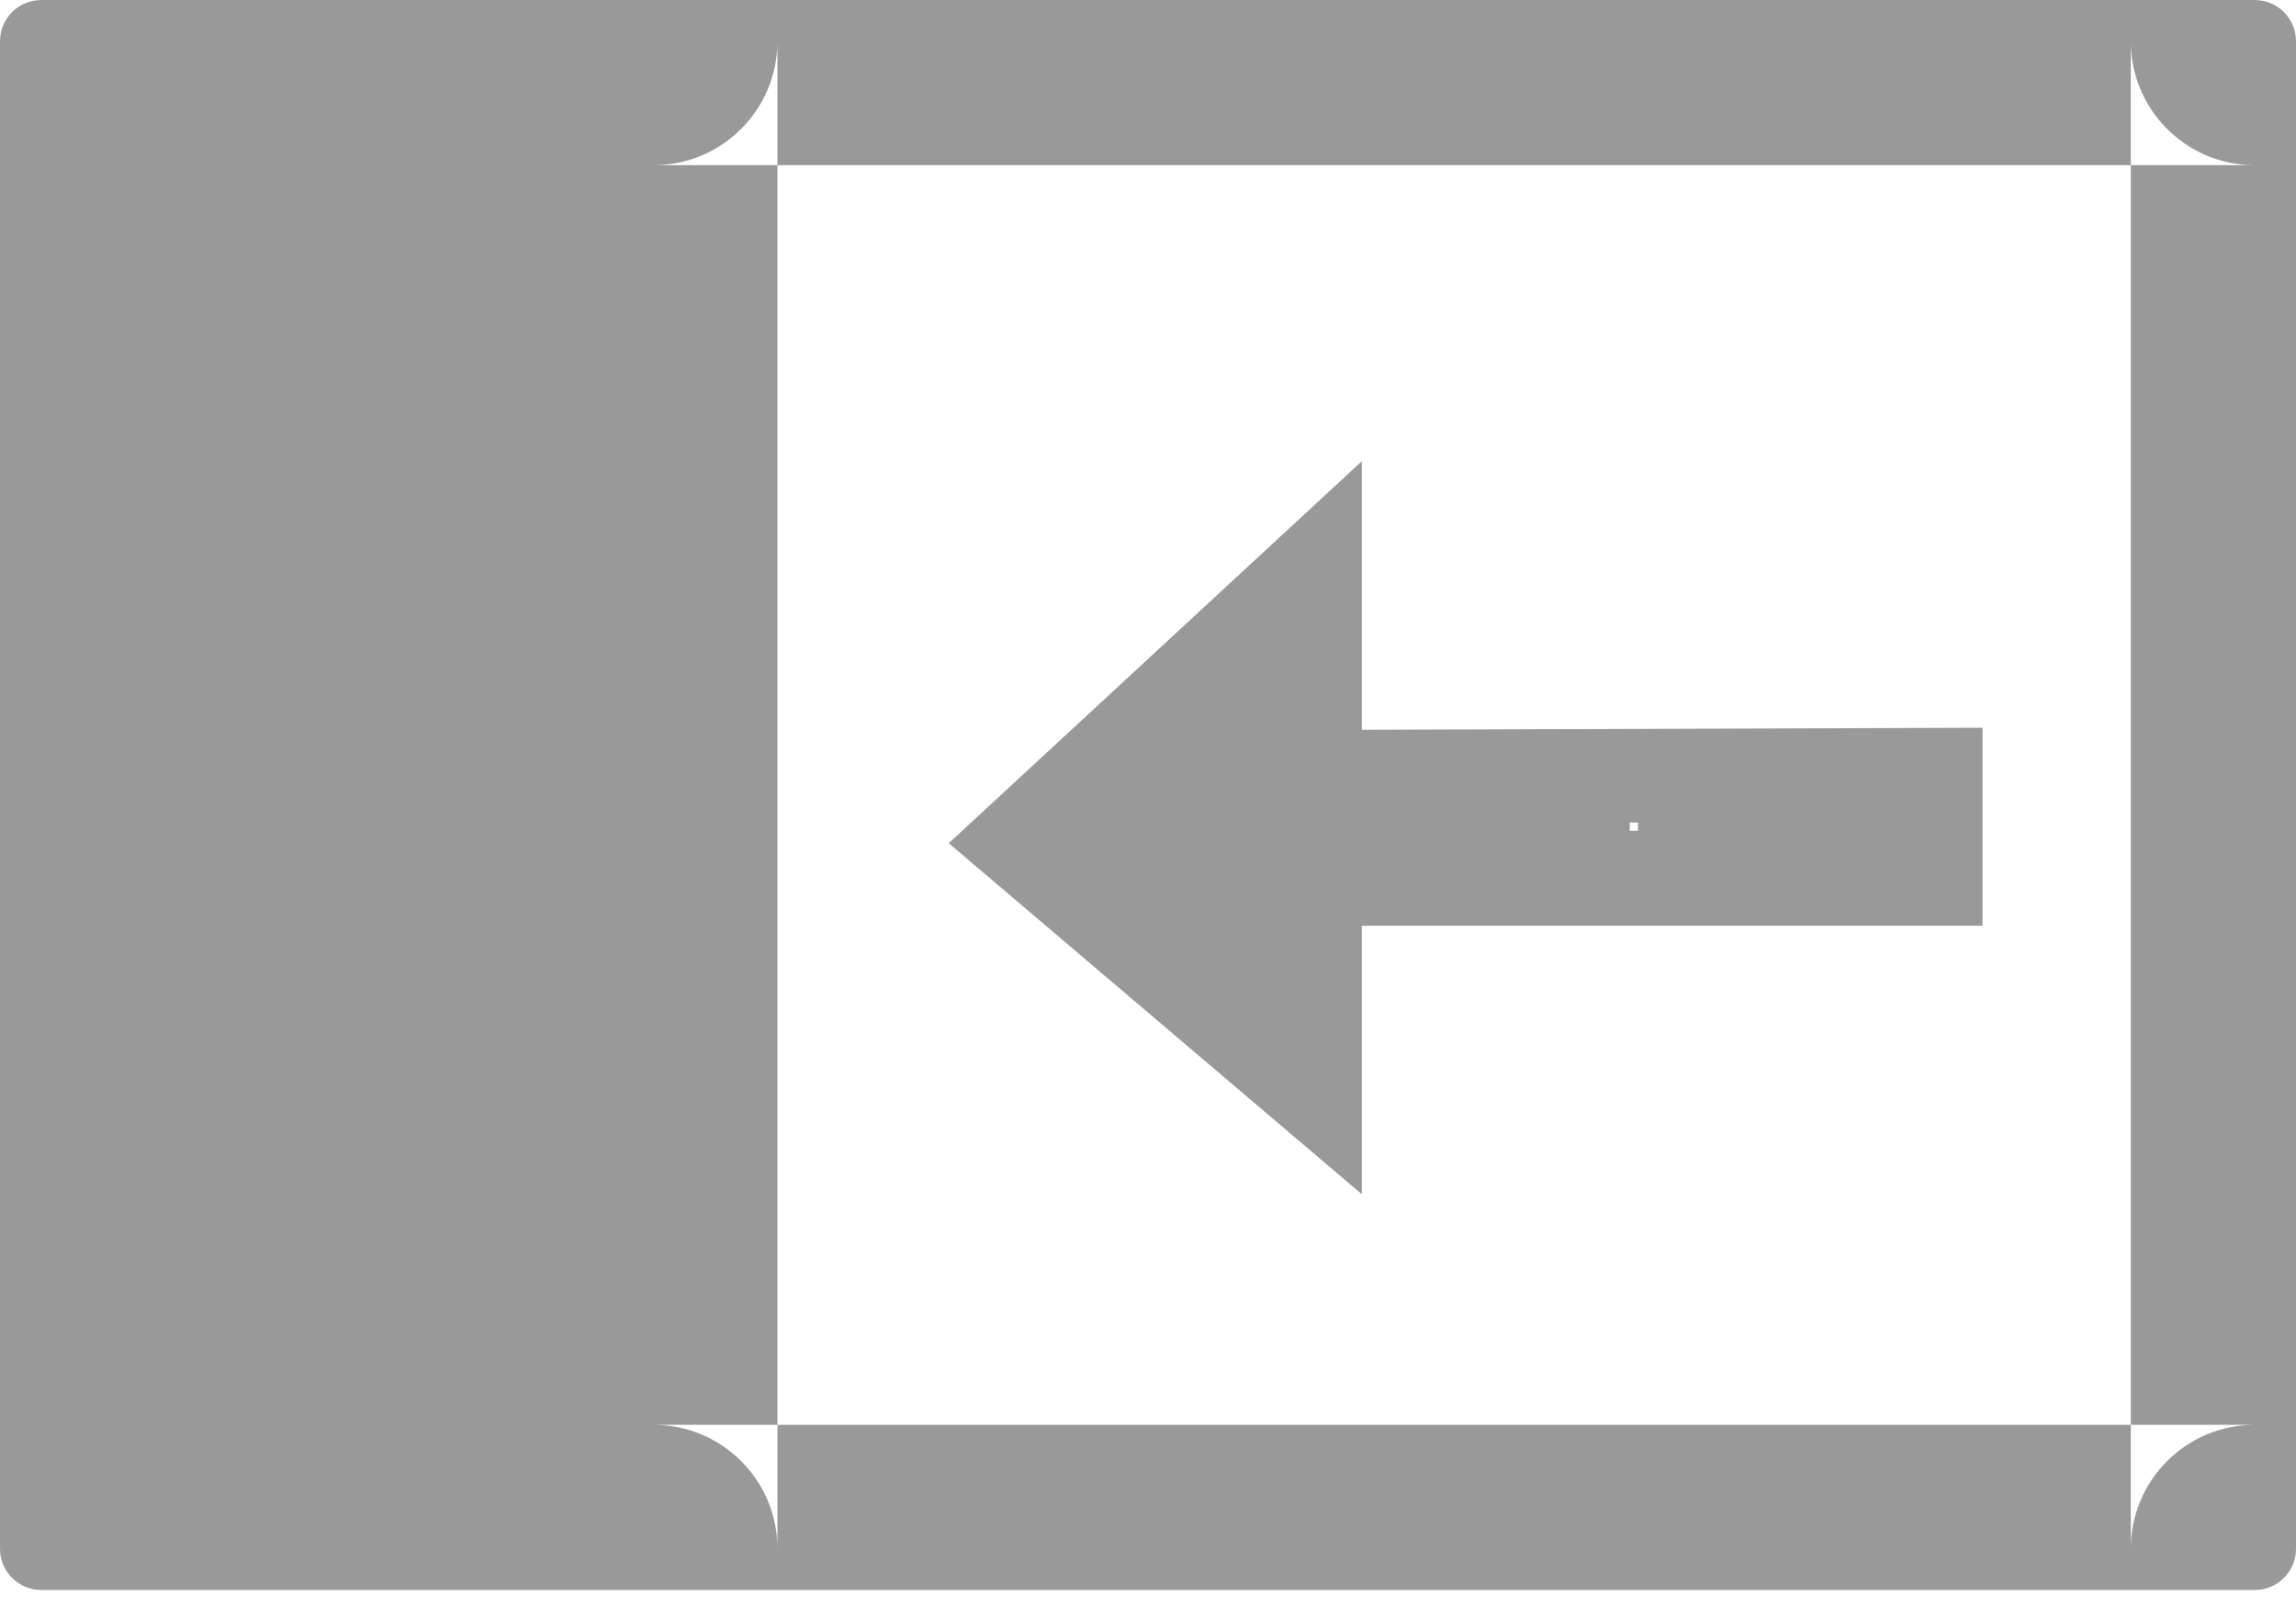
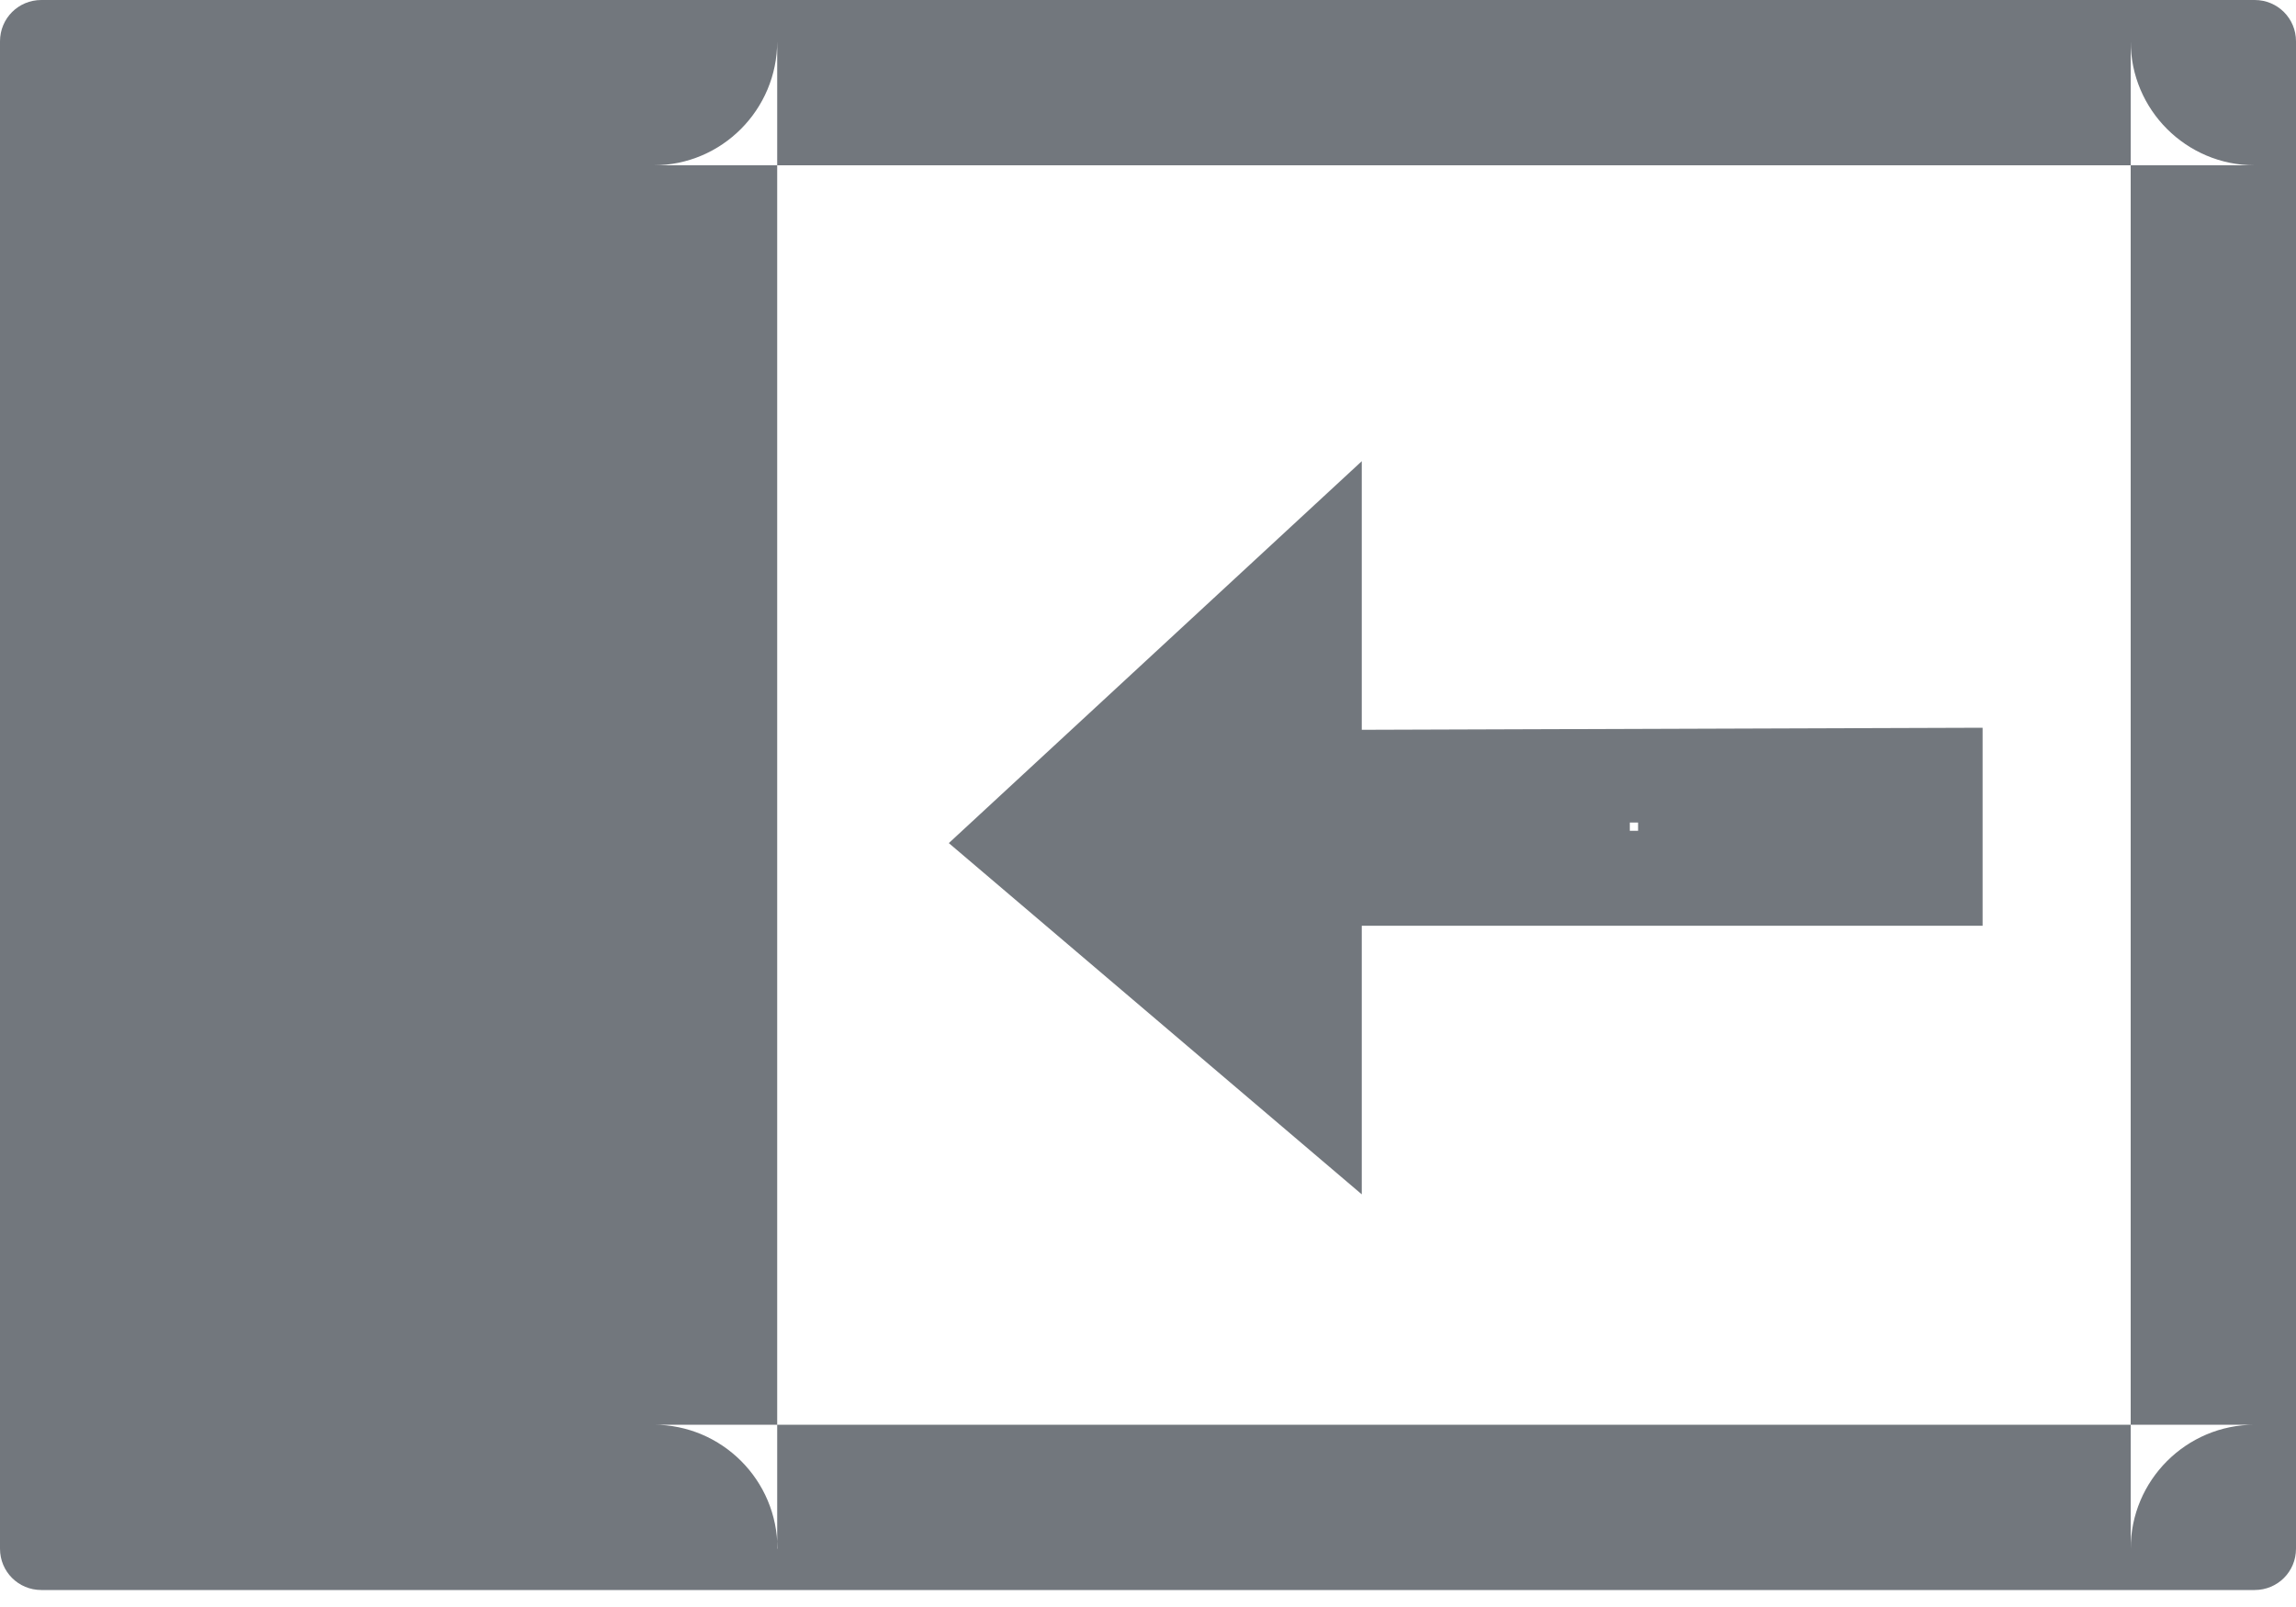
- <svg xmlns="http://www.w3.org/2000/svg" width="20px" height="14px" viewBox="0 0 20 14" version="1.1">
-   <defs />
-   <g id="Page-1" stroke="none" stroke-width="1" fill="none" fill-rule="evenodd">
-     <g id="topic-collapse" fill="#999999">
-       <path d="M6.772,13.492 C6.772,12.895 6.288,12.413 5.694,12.413 L19.639,12.413 C19.044,12.413 18.561,12.897 18.561,13.492 L18.561,0.36 C18.561,0.957 19.045,1.439 19.639,1.439 L5.694,1.439 C6.289,1.439 6.772,0.955 6.772,0.36 L6.772,13.492 Z M0.361,0 L19.639,0 C19.839,0 20,0.16 20,0.36 L20,13.492 C20,13.691 19.84,13.852 19.639,13.852 L0.361,13.852 C0.161,13.852 0,13.691 0,13.492 L0,0.36 C0,0.161 0.16,0 0.361,0 Z" id="Shape" />
-       <path d="M13.672,4.018 L13.672,6.358 L8.265,6.34 L8.265,8.065 L13.672,8.065 L13.672,10.404 L17.27,7.346 L13.672,4.018 Z M11.338,7.166 L11.338,7.238 L11.266,7.238 L11.266,7.166 L11.338,7.166 L11.338,7.166 Z" id="Shape" transform="translate(12.7672, 7.211111) scale(-1, 1) translate(-12.7672, -7.211111) " />
-     </g>
+ <svg xmlns="http://www.w3.org/2000/svg" width="20" height="14" viewBox="0 0 20 14">
+   <g fill="#72777d" fill-rule="evenodd">
+     <path d="M6.772 13.492c0-.597-.484-1.08-1.078-1.08H19.64c-.596 0-1.08.485-1.08 1.08V.36c0 .597.485 1.08 1.08 1.08H5.693C6.288 1.44 6.77.955 6.77.36v13.132zM.362 0H19.64c.2 0 .36.16.36.36v13.132c0 .2-.16.36-.36.36H.36c-.2 0-.36-.16-.36-.36V.36C0 .16.16 0 .36 0z" />
+     <path d="M11.862 4.018v2.34l5.408-.018v1.725h-5.408v2.34l-3.597-3.06 3.597-3.327zm2.335 3.148v.072h.072v-.072h-.075z" />
  </g>
</svg>
